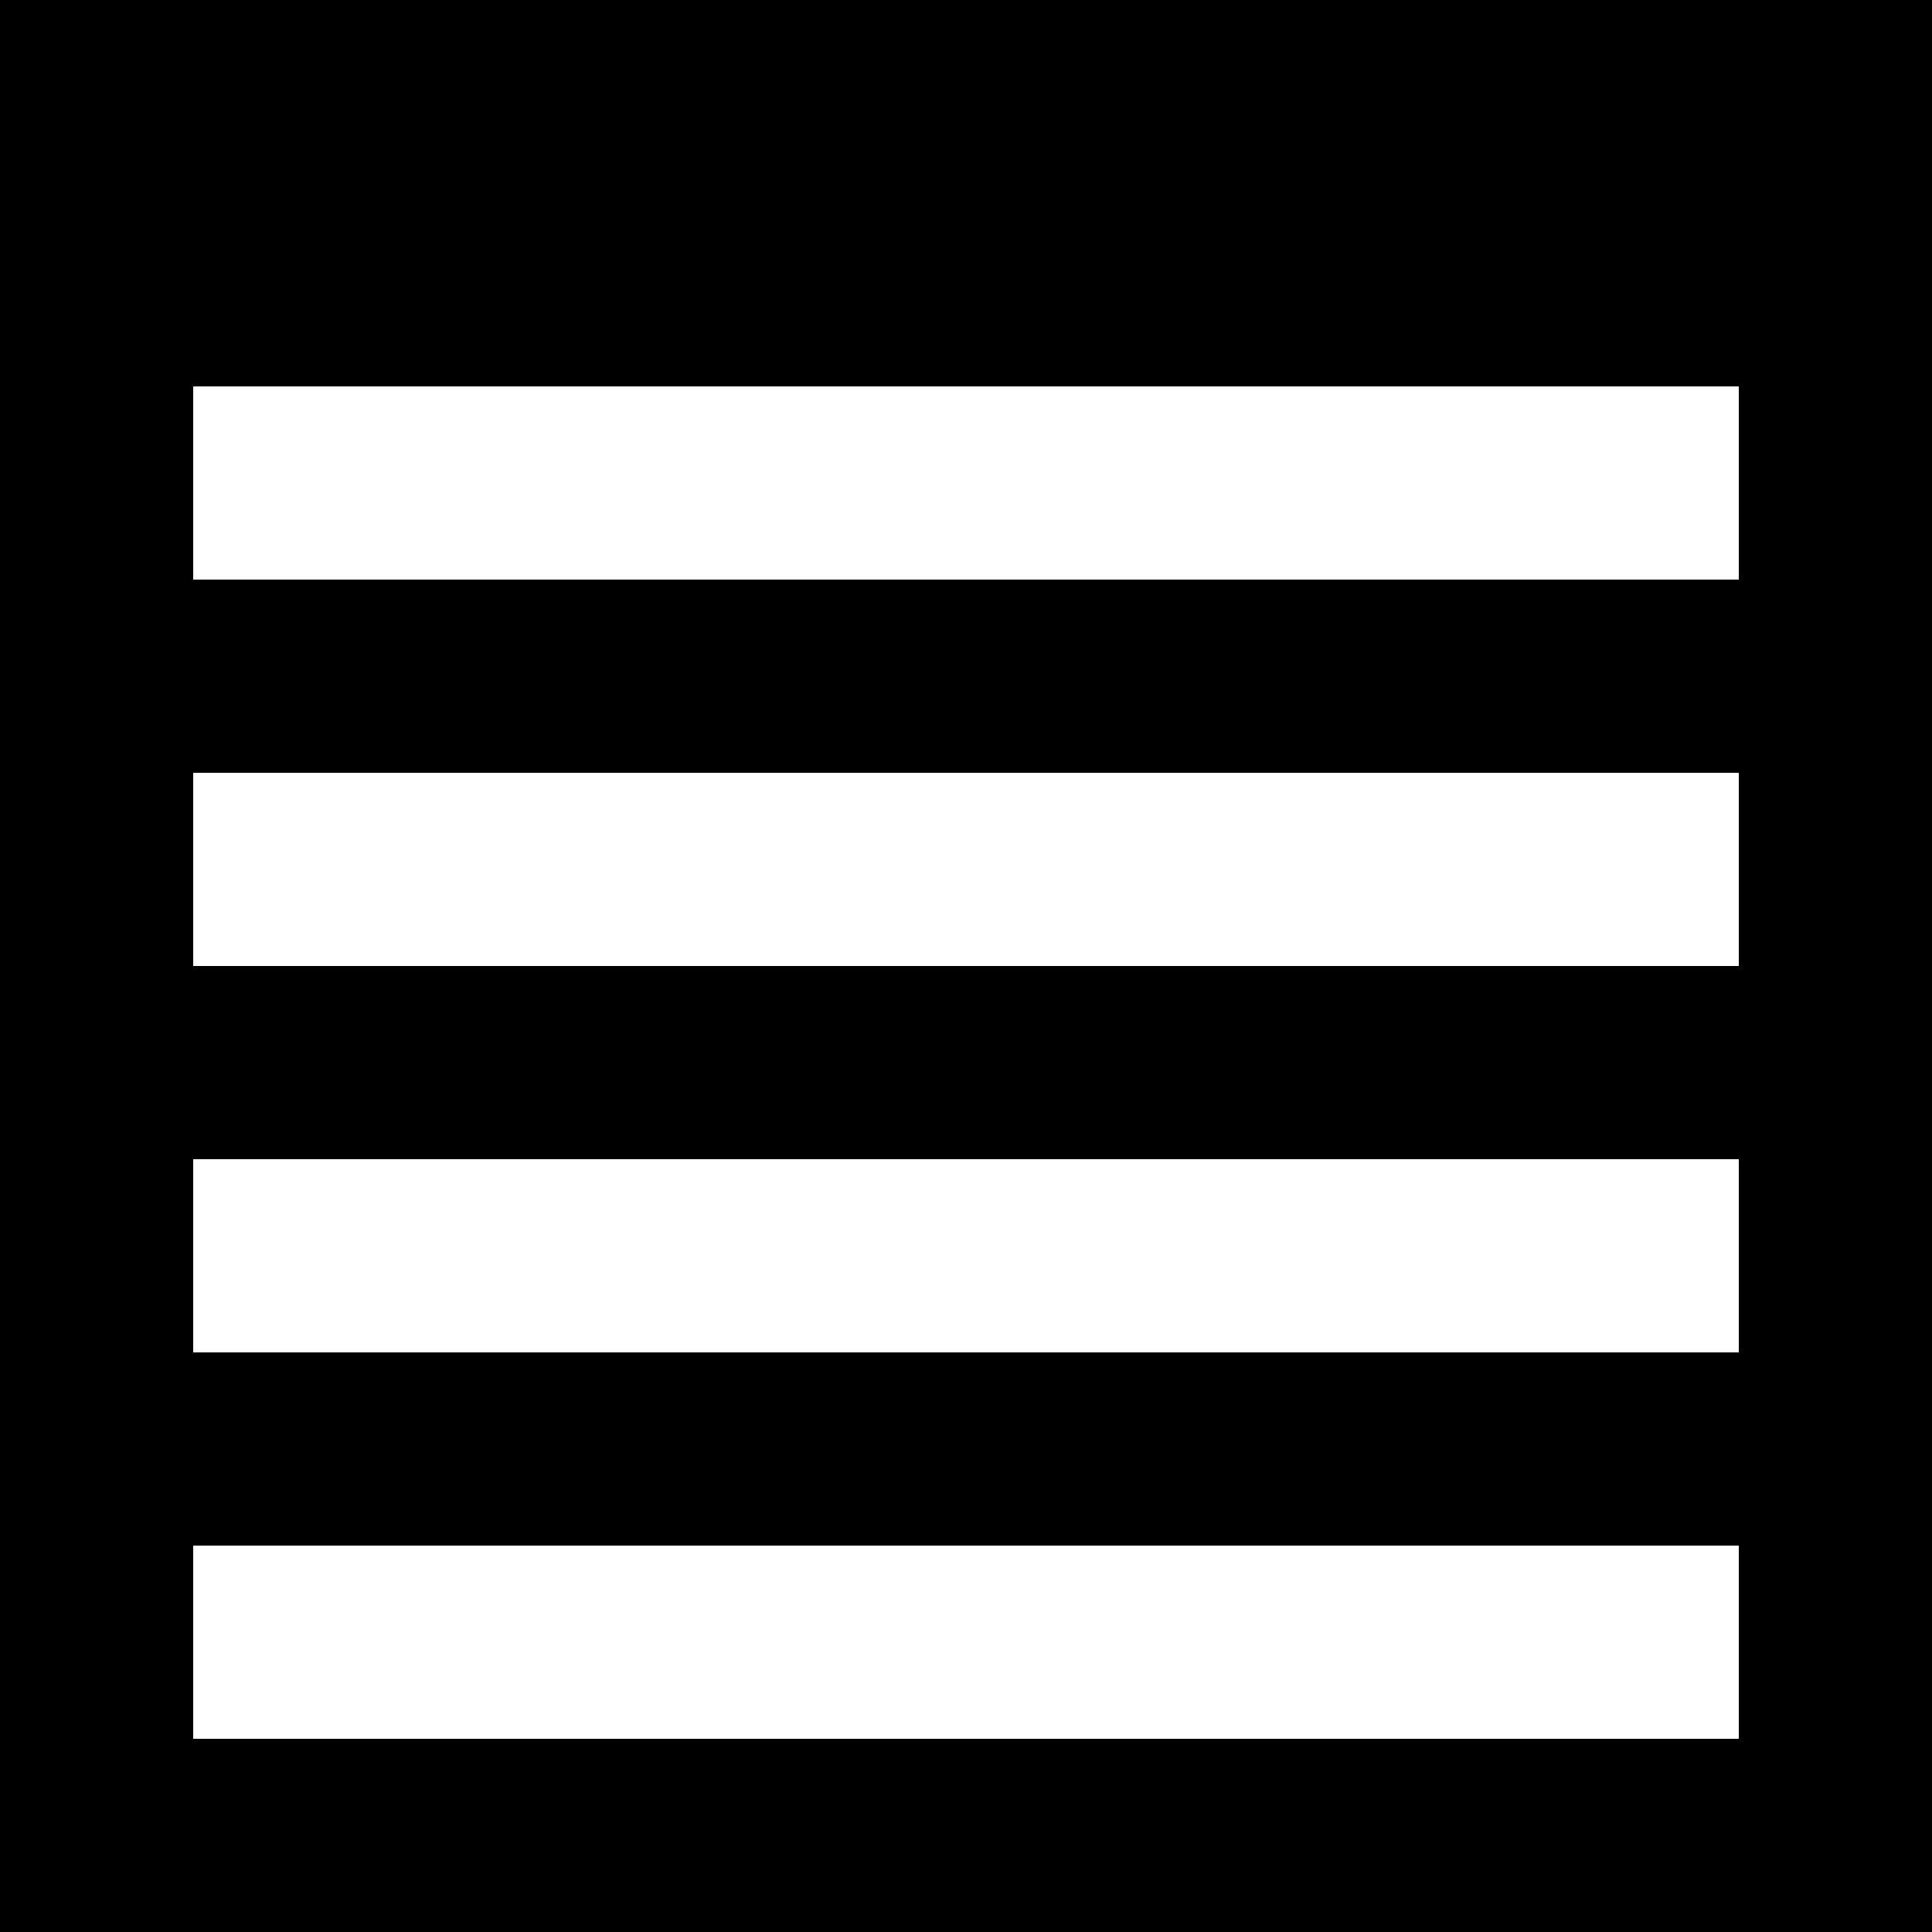
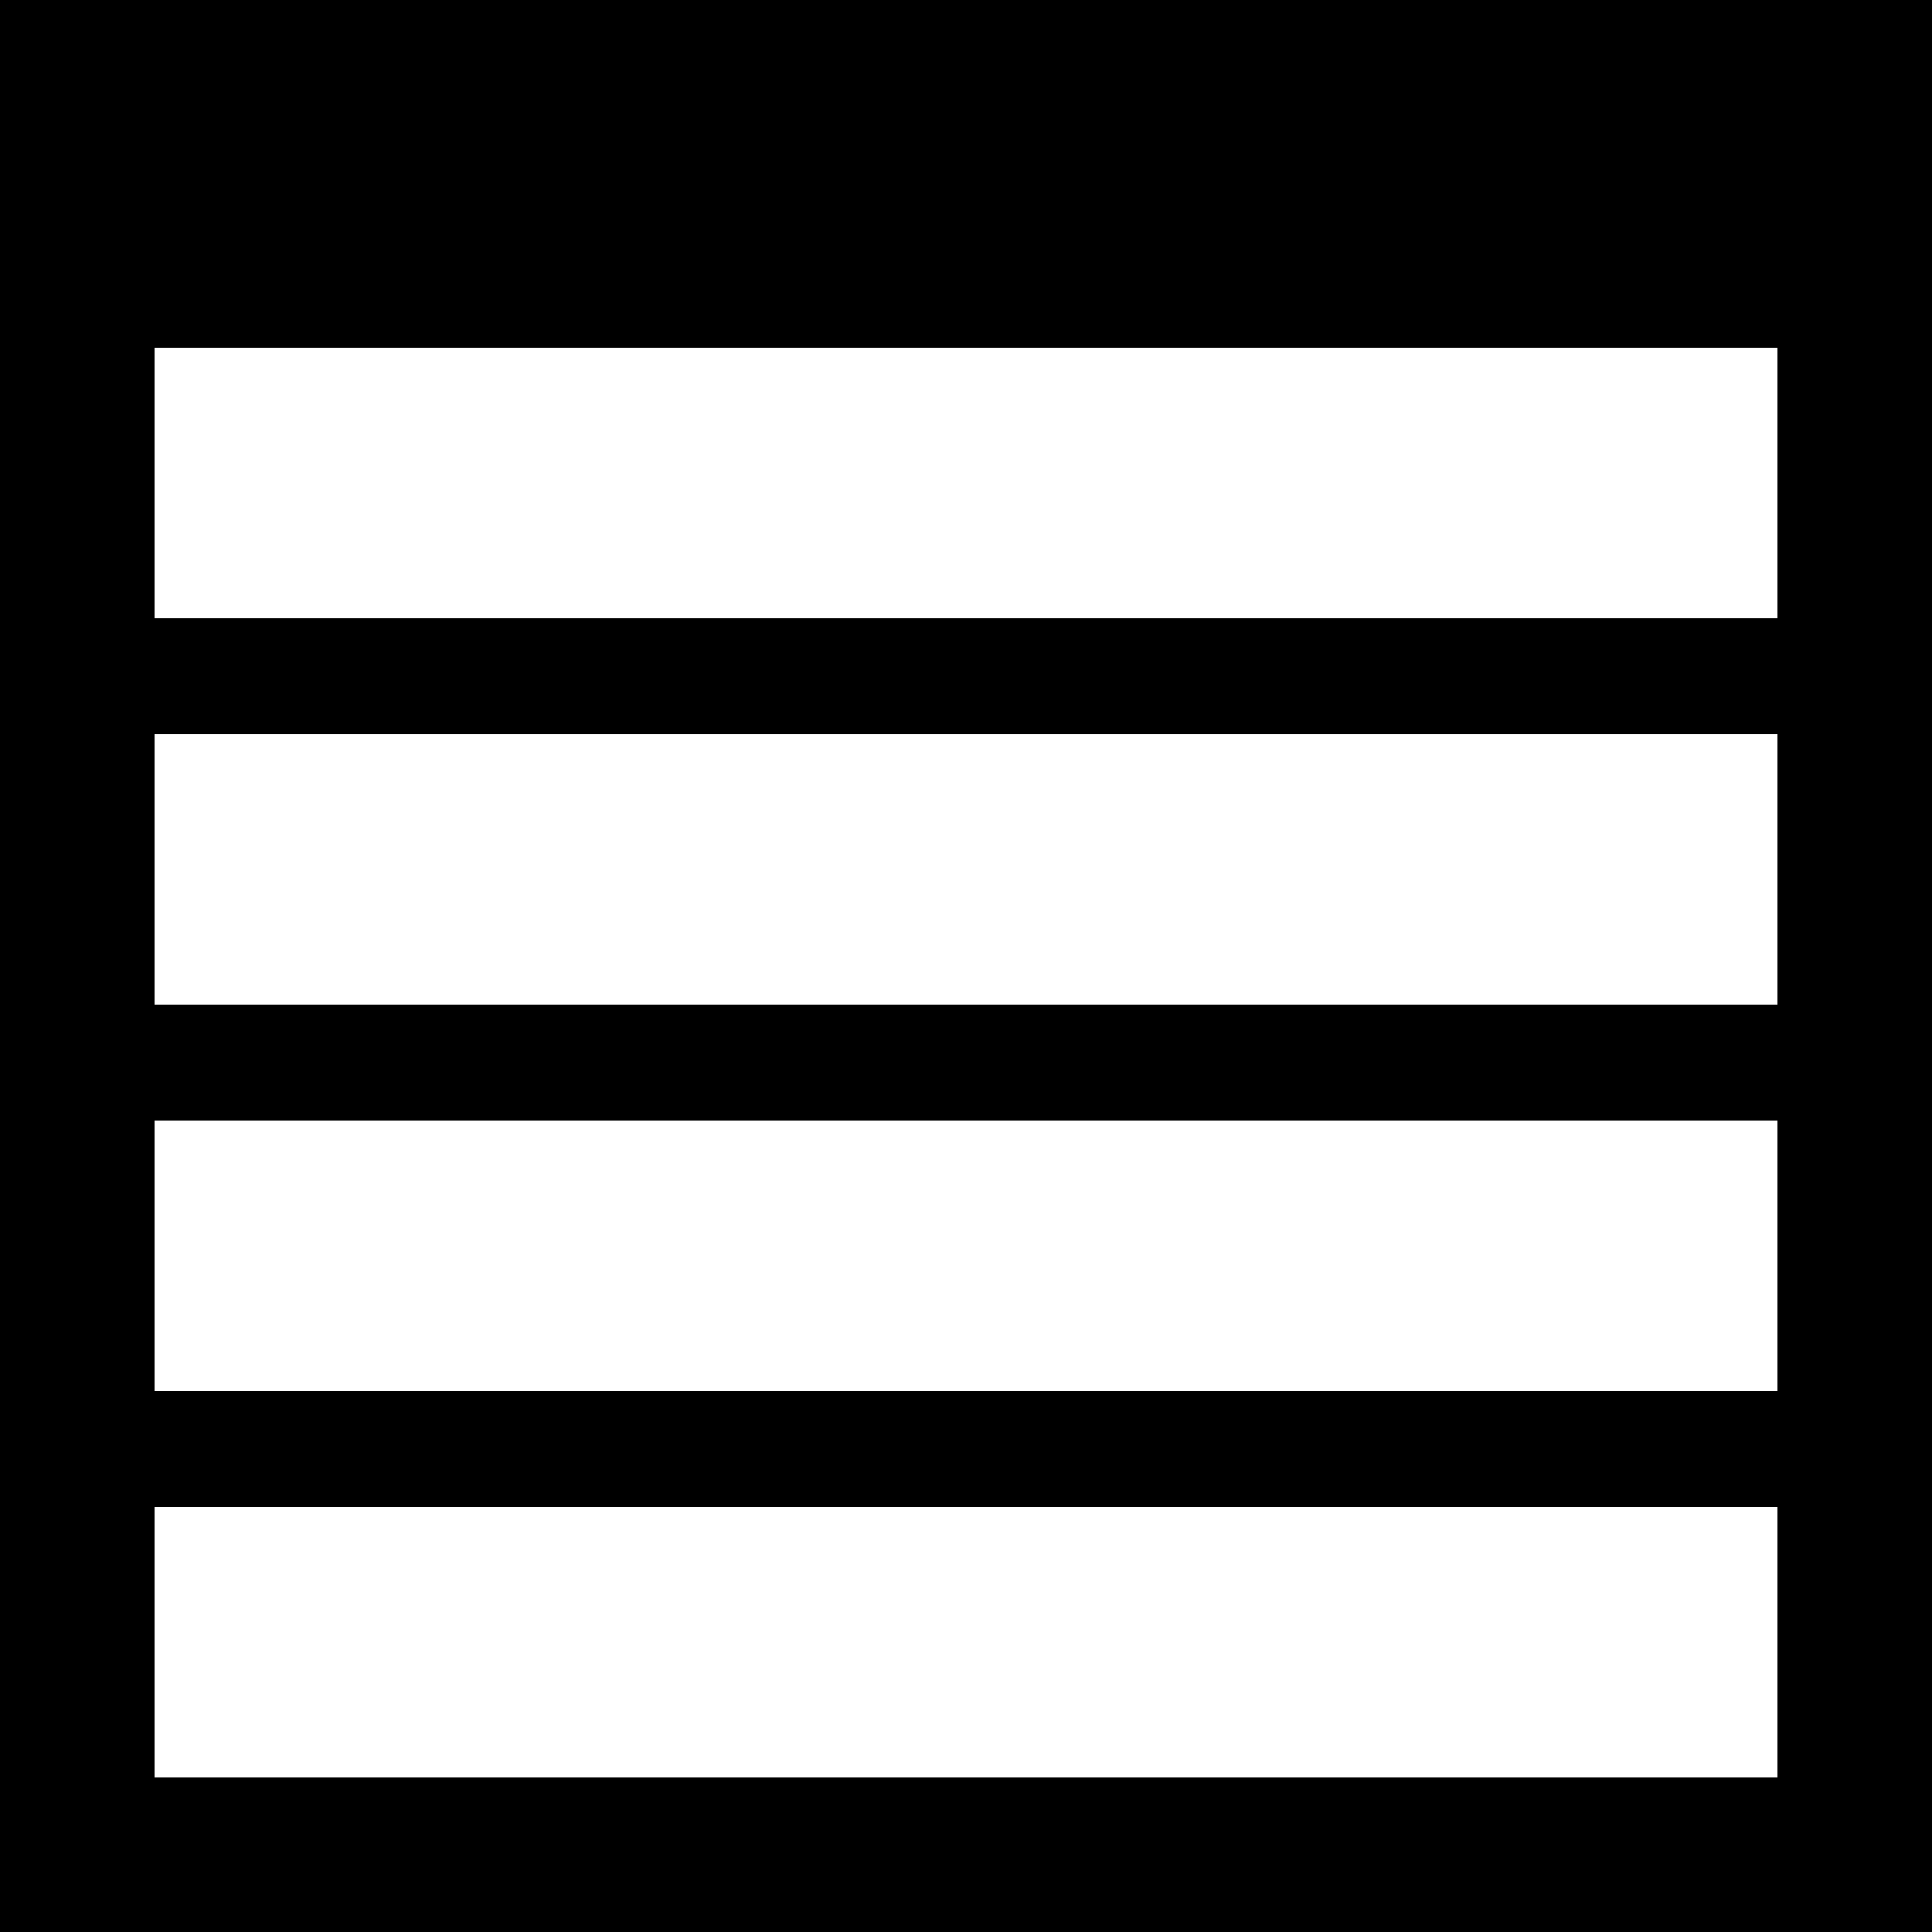
<svg xmlns="http://www.w3.org/2000/svg" viewBox="0 0 1000 1000" preserveAspectRatio="xMidYMid meet" version="1.1" id="svg4">
  <defs id="defs8" />
-   <path id="rect1109" style="fill:#000000;stroke-width:1.051;paint-order:fill markers stroke" d="M 0 0 L 0 100 L 0 200 L 0 300 L 0 400 L 0 500 L 0 600 L 0 700 L 0 800 L 0 900 L 0 1000 L 100 1000 L 900 1000 L 1000 1000 L 1000 900 L 1000 100 L 1000 0 L 100 0 L 0 0 z M 100 200 L 900 200 L 900 300 L 100 300 L 100 200 z M 100 400 L 900 400 L 900 500 L 100 500 L 100 400 z M 100 600 L 900 600 L 900 700 L 100 700 L 100 600 z M 100 800 L 900 800 L 900 900 L 100 900 L 100 800 z " />
+   <path id="rect1109" style="fill:#000000;stroke-width:1.051;paint-order:fill markers stroke" d="m 0,0 v 100 100 100 100 100 100 100 100 100 100 h 100 800 100 V 900 100 0 H 100 Z M 80,180 H 920 V 320 H 80 Z m 0,200 H 920 V 520 H 80 Z m 0,200 H 920 V 720 H 80 Z m 0,200 H 920 V 920 H 80 Z" />
</svg>
